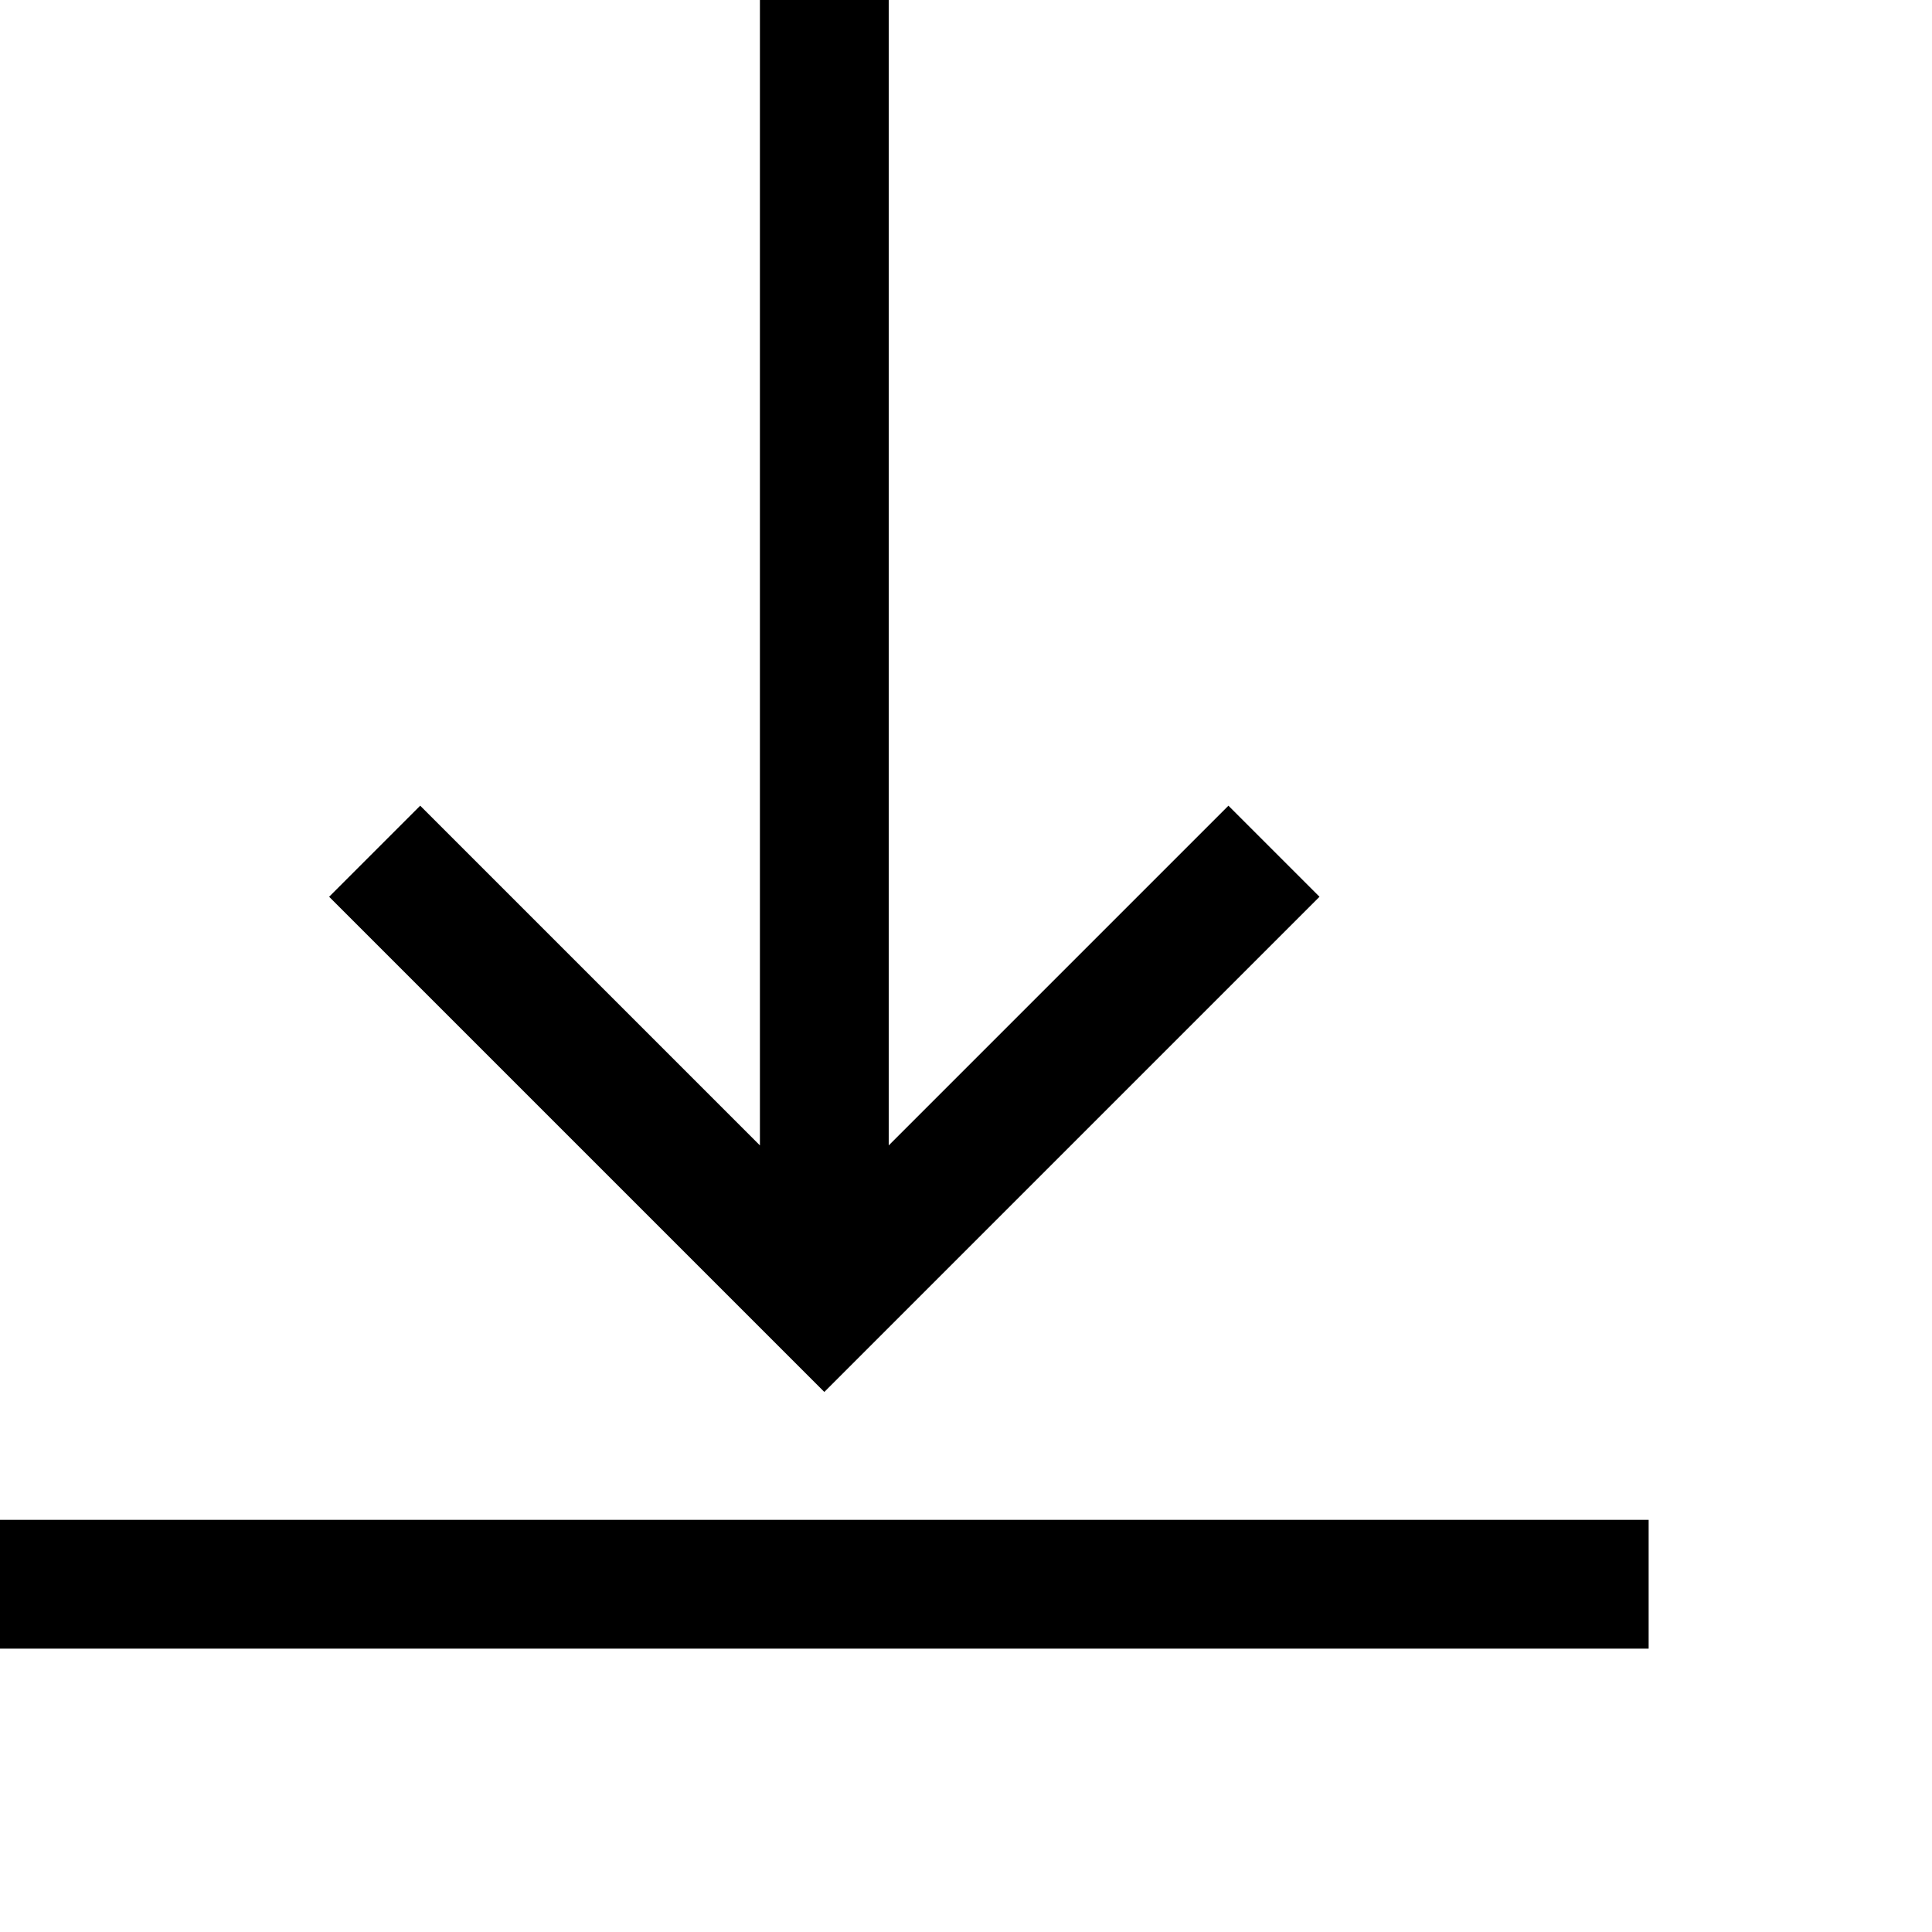
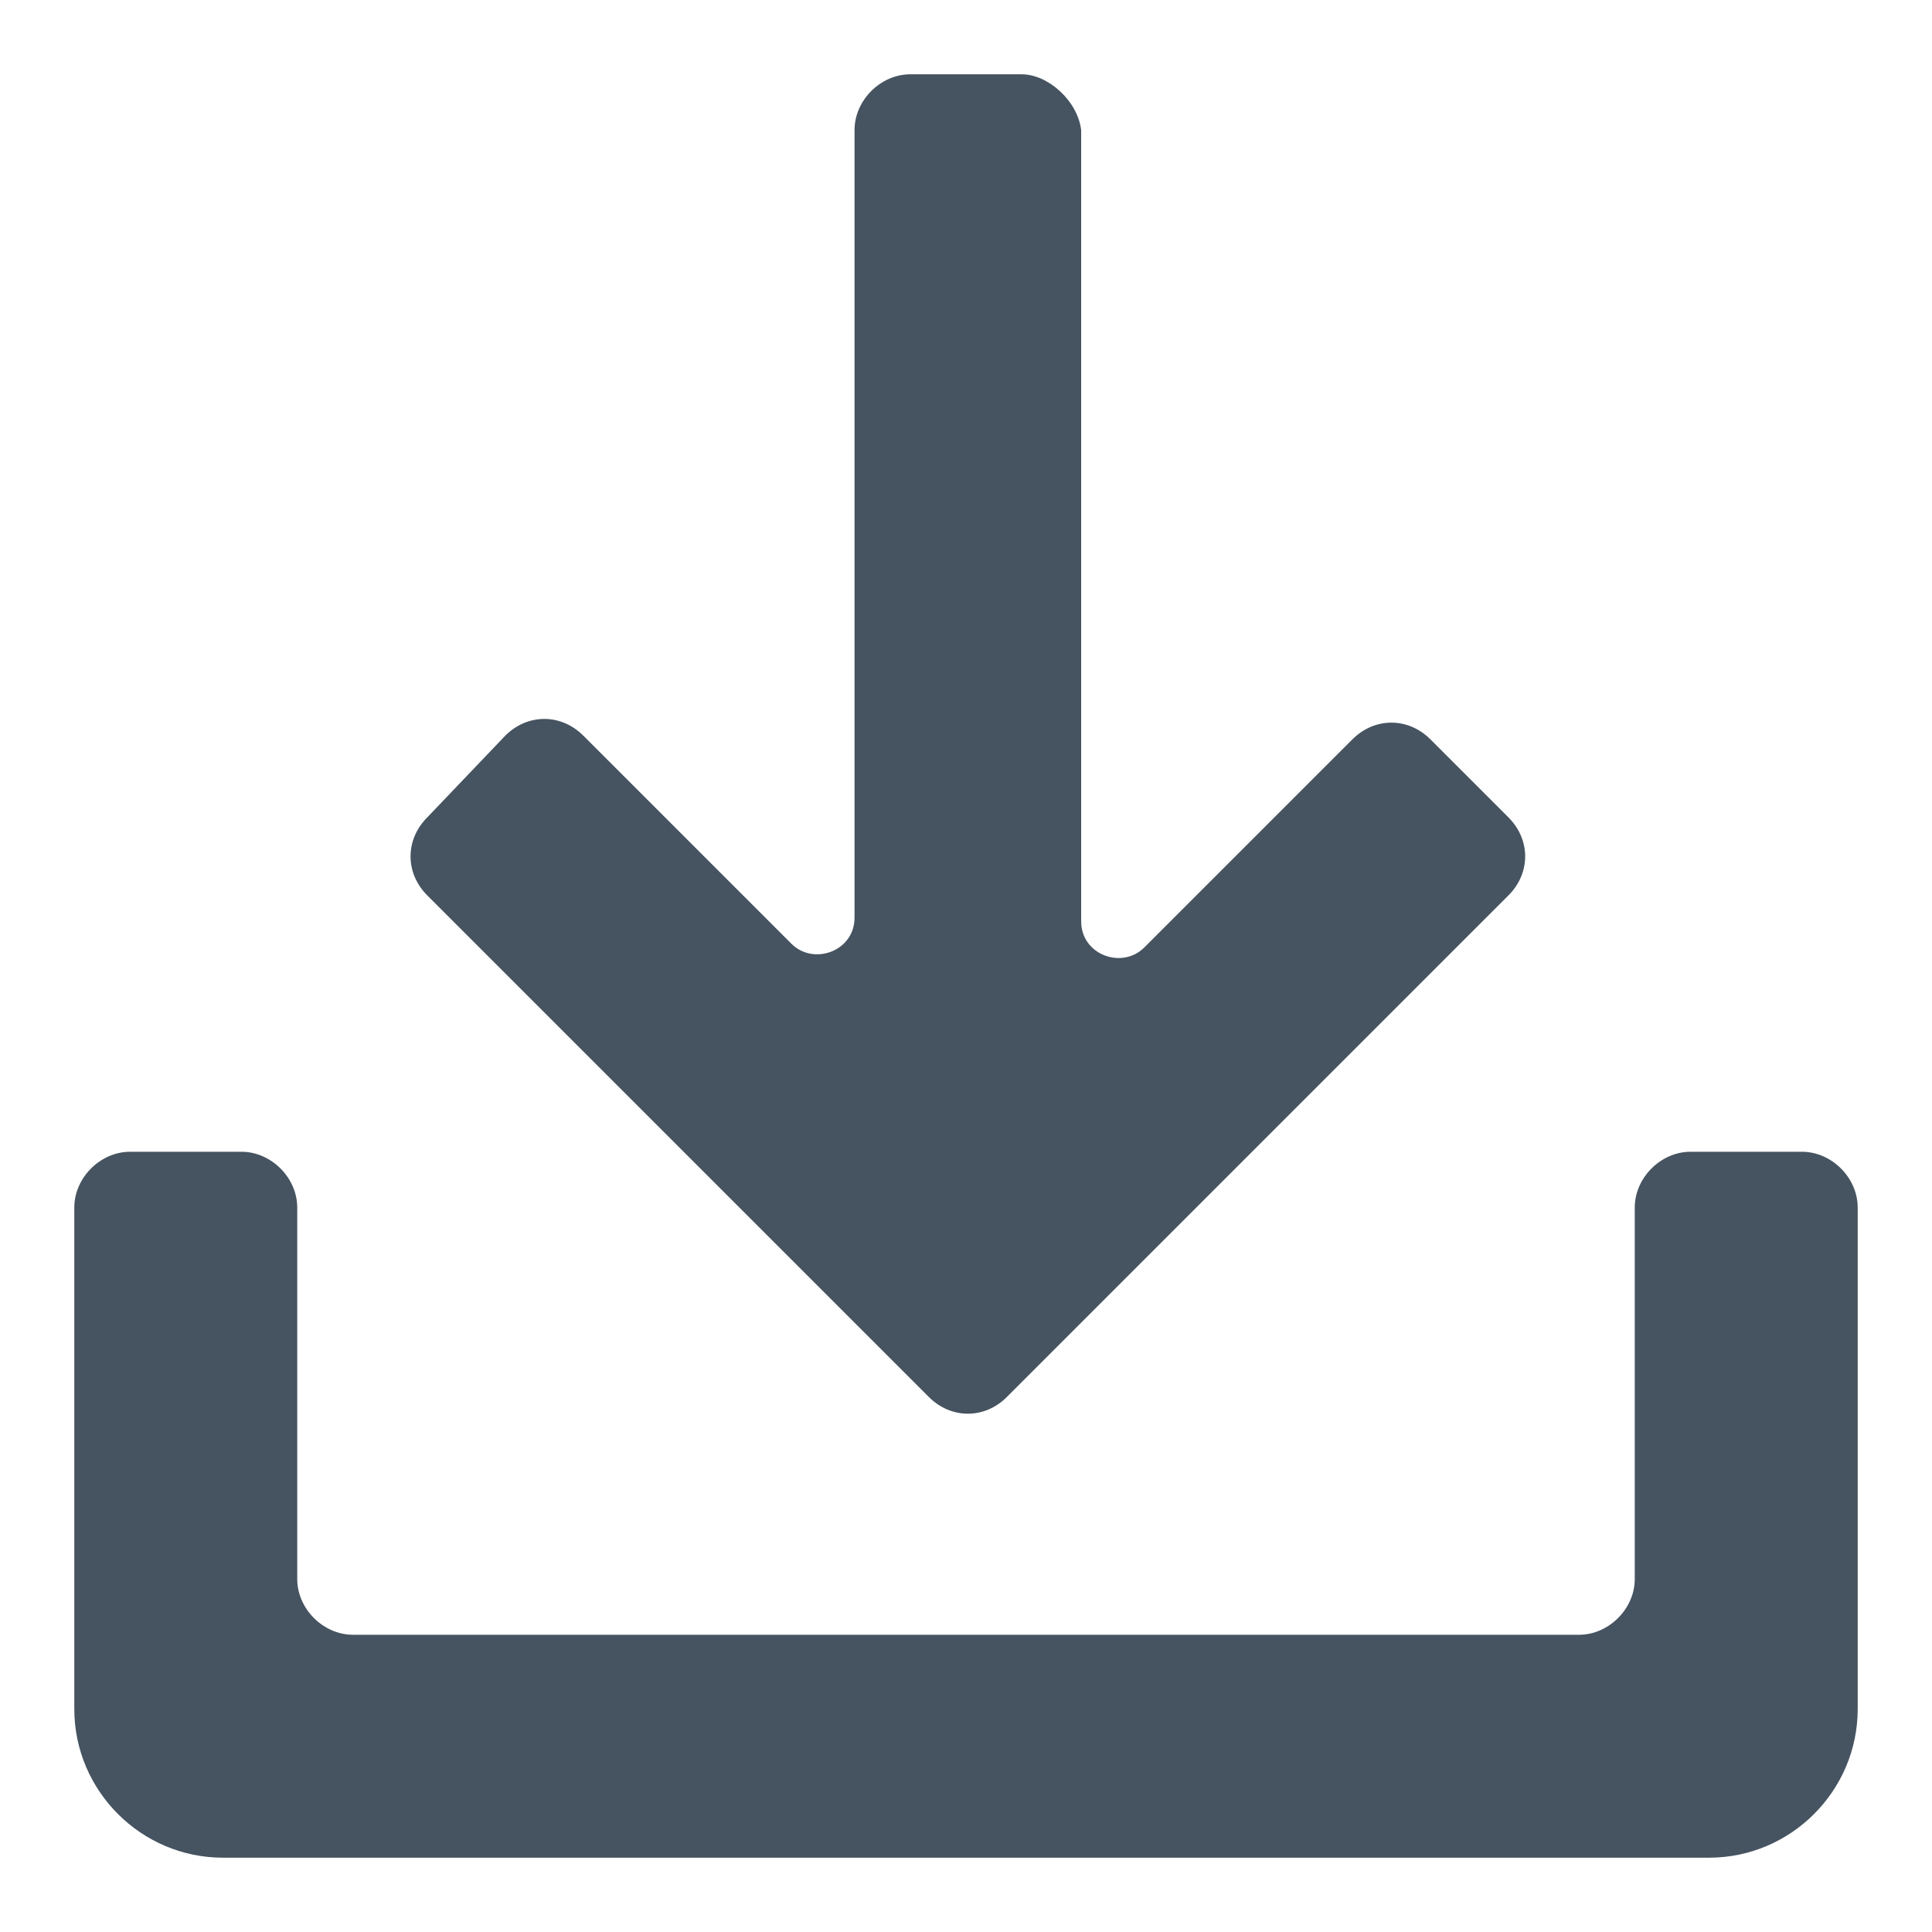
- <svg xmlns="http://www.w3.org/2000/svg" height="600pt" viewBox="0 0 600 600" width="600pt">
-   <path d="m409.785 278.5-153.785 153.785-153.785-153.785 28.285-28.285 105.5 105.5v-355.715h40v355.715l105.5-105.5zm102.215 193.5h-512v40h512zm0 0" />
+ <svg xmlns="http://www.w3.org/2000/svg" width="14" height="14" viewBox="0 0 52 52">
+   <g fill="#465360">
+     <path d="m48.5 31h-3c-0.8 0-1.5 0.7-1.5 1.5v10c0 0.8-0.7 1.5-1.5 1.5h-33c-0.8 0-1.5-0.7-1.5-1.5v-10c0-0.8-0.7-1.5-1.5-1.5h-3c-0.8 0-1.5 0.7-1.5 1.5v13.5c0 2.2 1.8 4 4 4h40c2.2 0 4-1.8 4-4v-13.5c0-0.8-0.7-1.5-1.5-1.5z m-23.5 6.6c0.6 0.6 1.5 0.6 2.1 0l13.5-13.5c0.6-0.6 0.6-1.5 0-2.1l-2.1-2.1c-0.6-0.6-1.5-0.6-2.1 0l-5.6 5.6c-0.6 0.6-1.7 0.2-1.7-0.7v-21.3c-0.1-0.8-0.9-1.5-1.6-1.5h-3c-0.8 0-1.5 0.7-1.5 1.5v21.2c0 0.9-1.1 1.3-1.7 0.7l-5.6-5.6c-0.6-0.6-1.5-0.6-2.1 0l-2.1 2.2c-0.6 0.6-0.6 1.5 0 2.1l13.5 13.5z" />
+   </g>
</svg>
